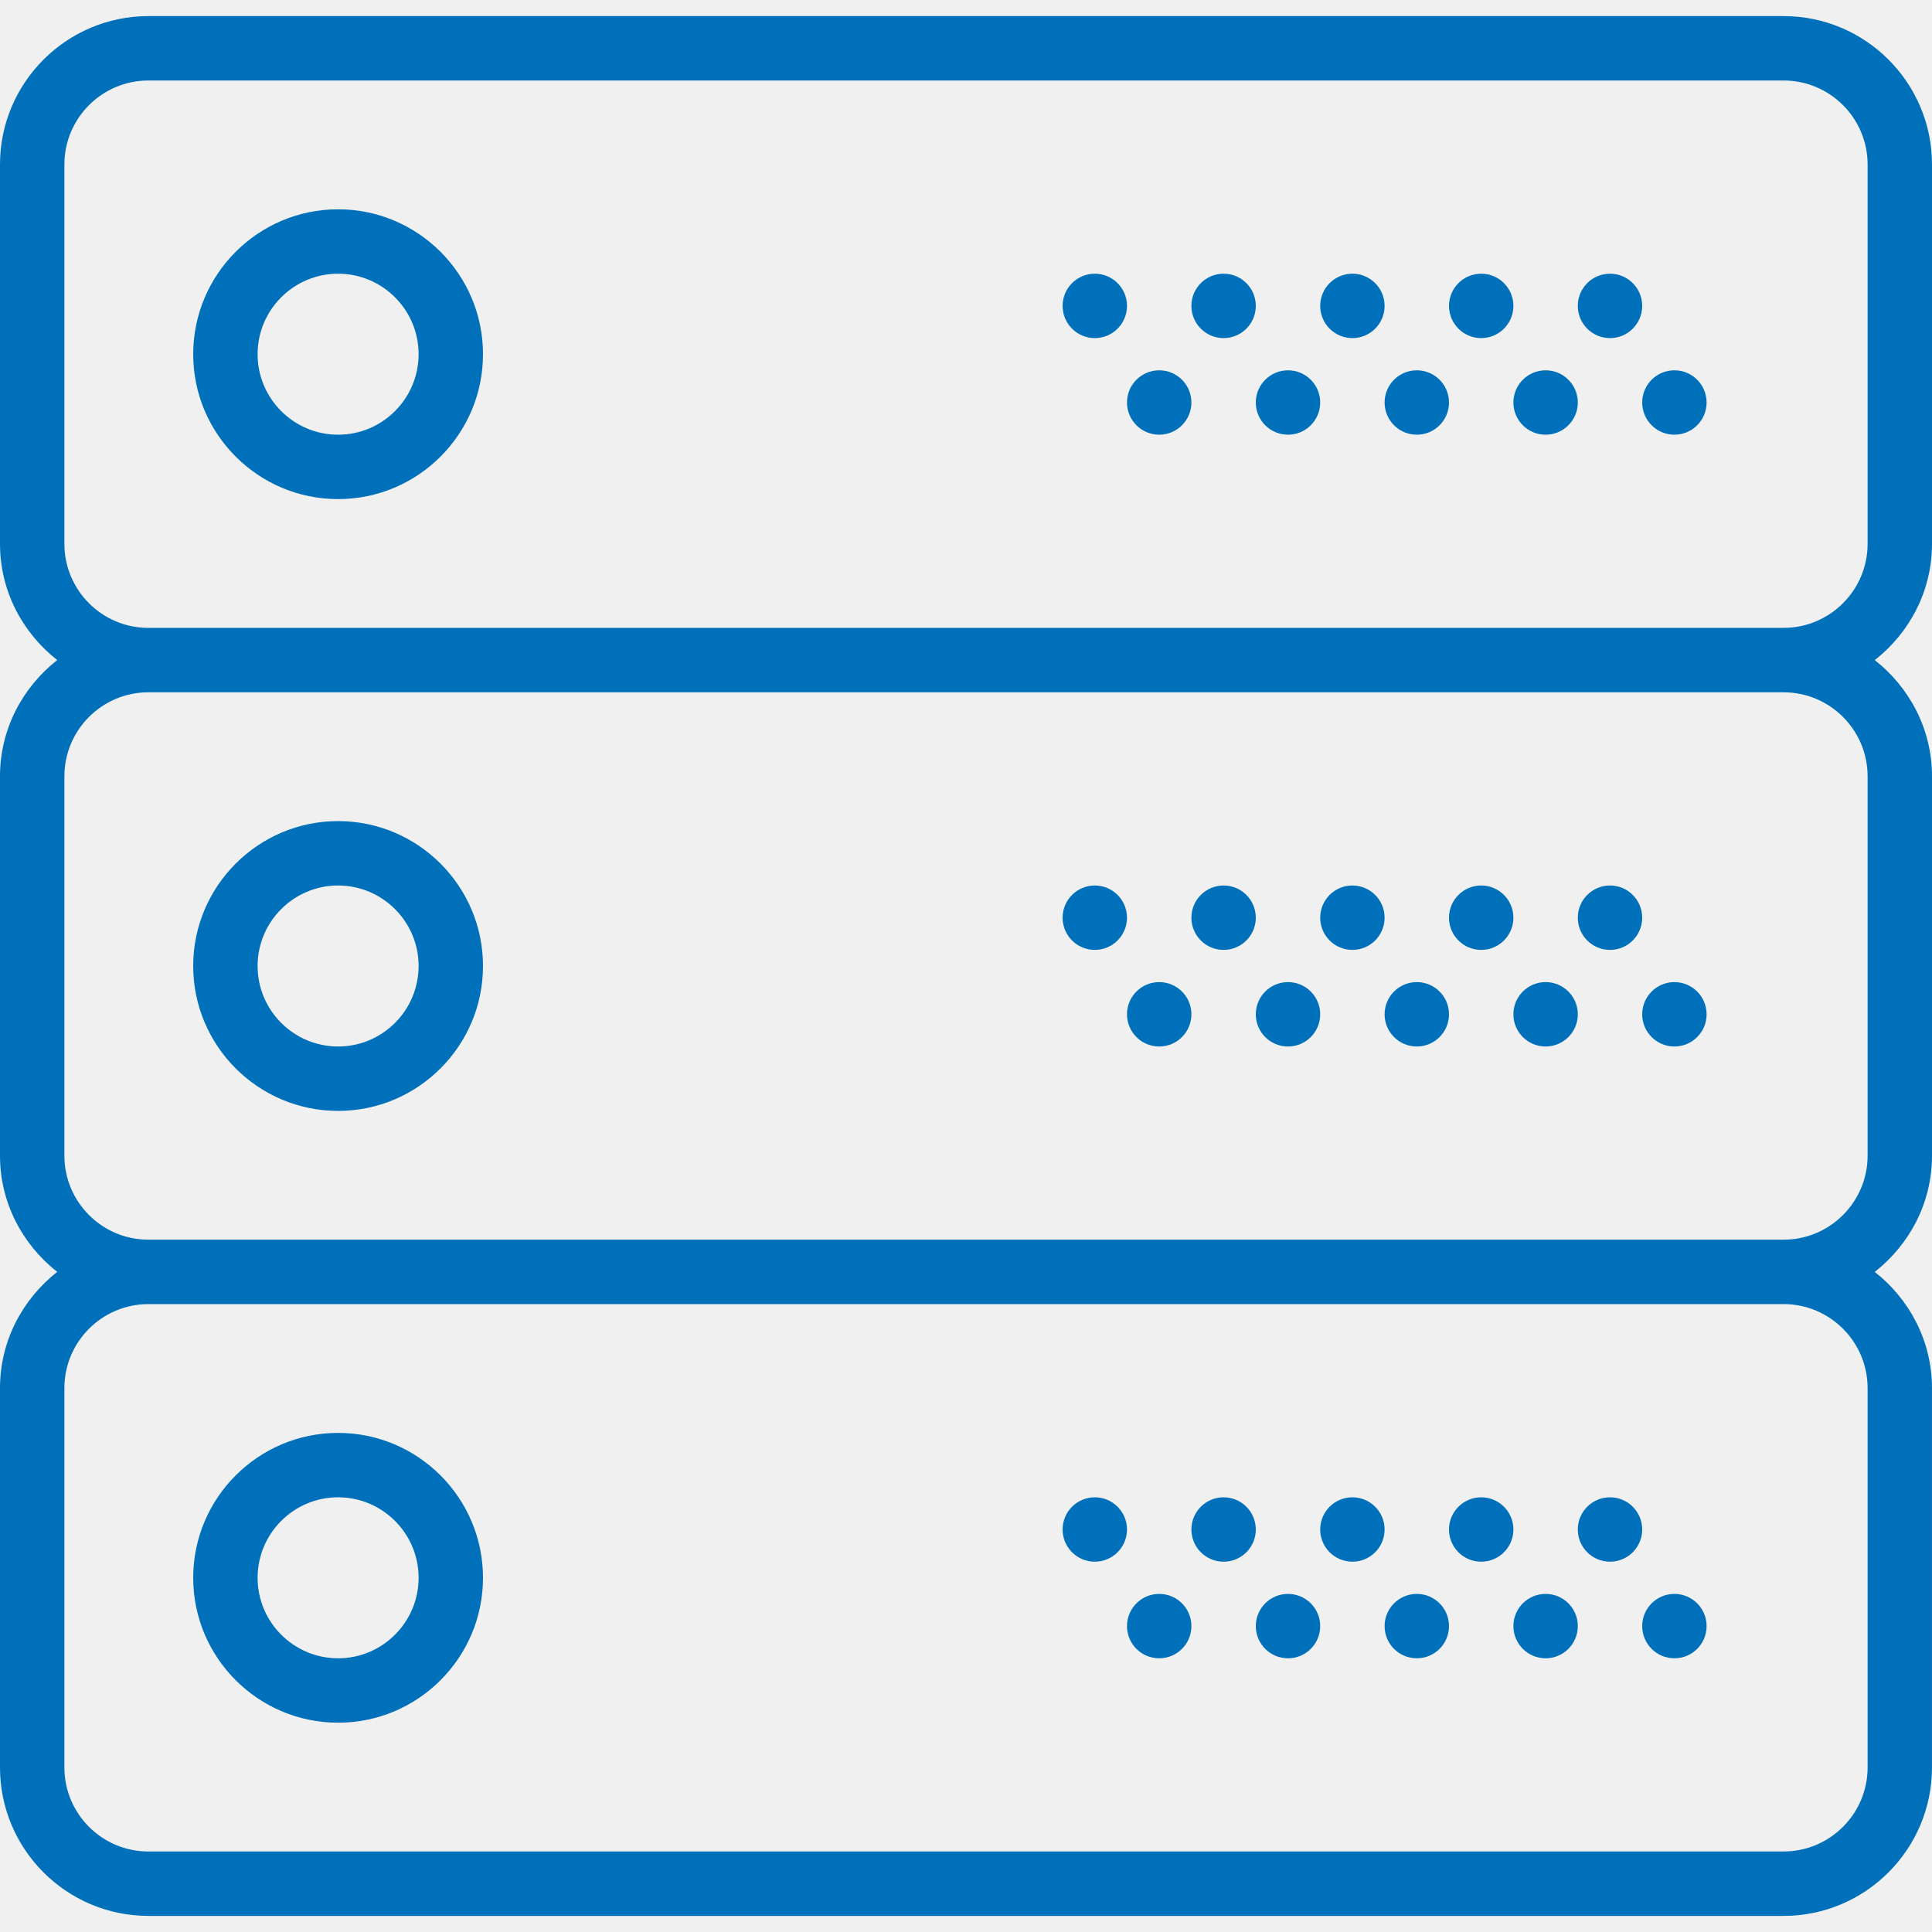
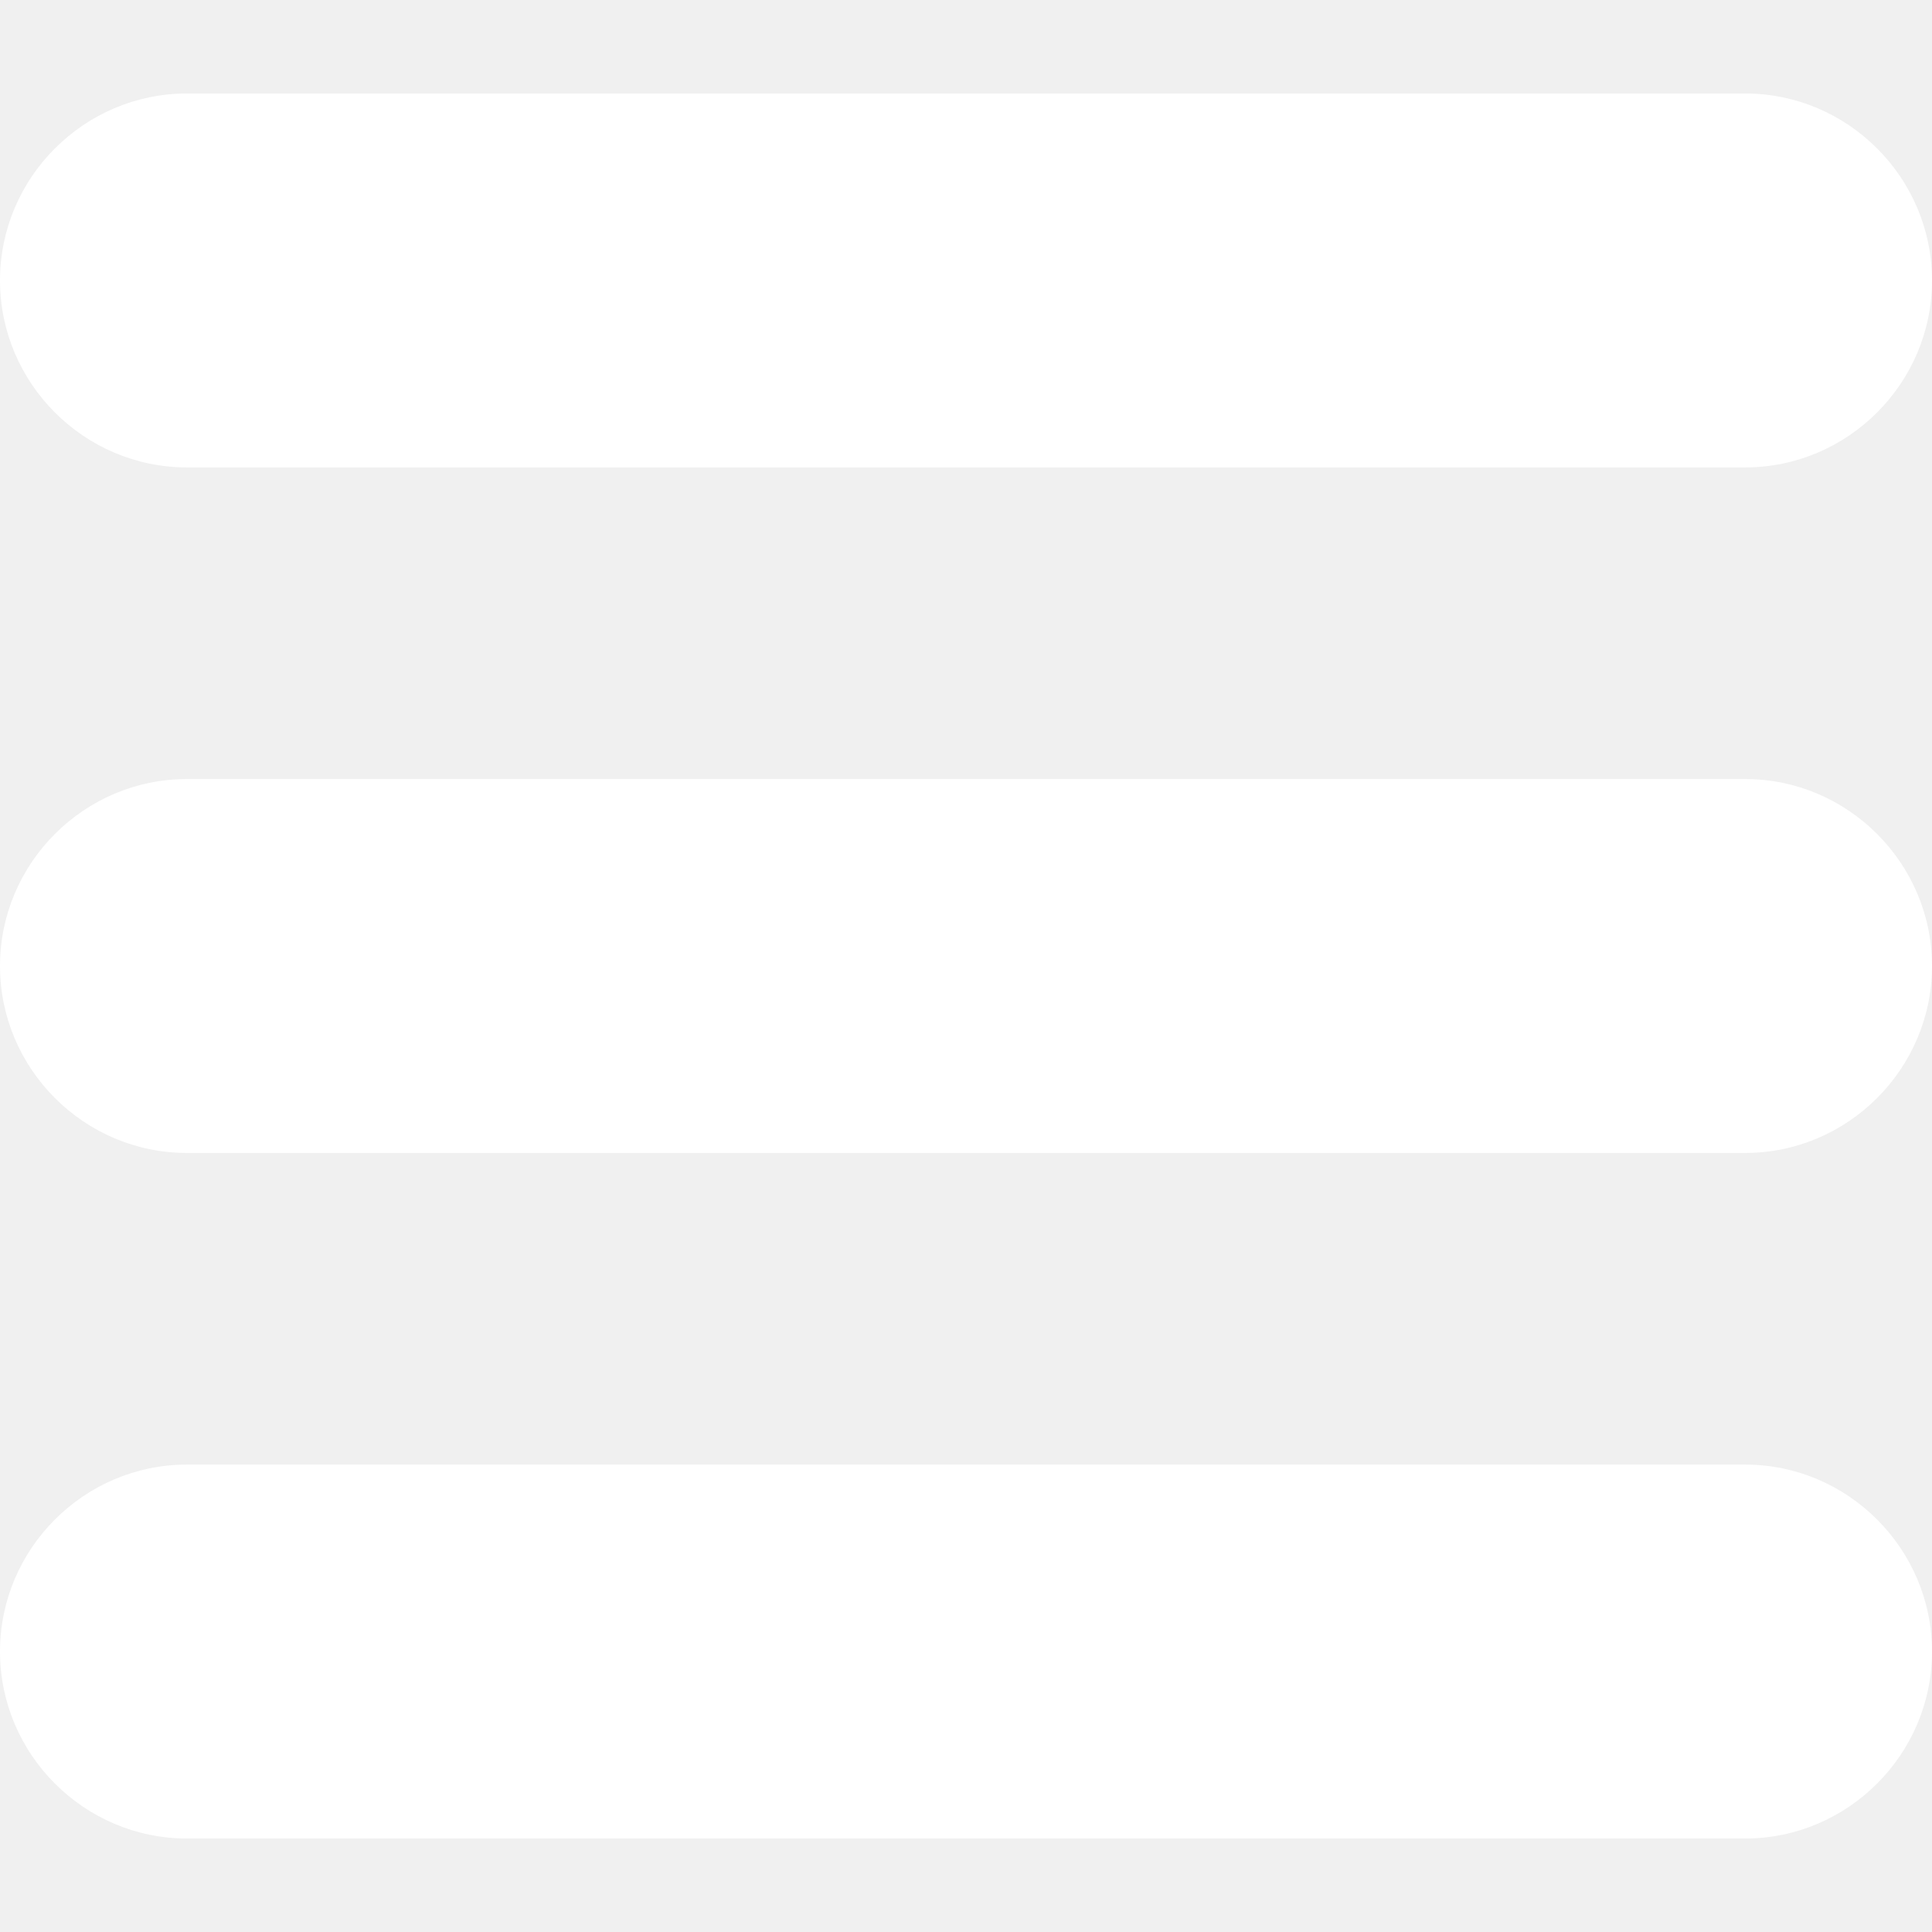
- <svg xmlns="http://www.w3.org/2000/svg" version="1.1" id="Capa_1" x="0px" y="0px" viewBox="0 0 60 60" style="enable-background:new 0 0 60 60;" xml:space="preserve" width="512px" height="512px">
+ <svg xmlns="http://www.w3.org/2000/svg" version="1.1" id="Capa_1" x="0px" y="0px" width="512px" height="512px" viewBox="0 0 124 124" style="enable-background:new 0 0 124 124;" xml:space="preserve">
  <g>
-     <path d="M10.5,6.5C8.019,6.5,6,8.519,6,11s2.019,4.5,4.5,4.5S15,13.481,15,11S12.981,6.5,10.5,6.5z M10.5,13.5   C9.122,13.5,8,12.379,8,11s1.122-2.5,2.5-2.5S13,9.621,13,11S11.878,13.5,10.5,13.5z" fill="#0070ba" />
-     <circle cx="50" cy="9.5" r="1" fill="#0070ba" />
-     <circle cx="46" cy="9.5" r="1" fill="#0070ba" />
-     <circle cx="52" cy="12.5" r="1" fill="#0070ba" />
-     <circle cx="48" cy="12.5" r="1" fill="#0070ba" />
-     <circle cx="42" cy="9.5" r="1" fill="#0070ba" />
-     <circle cx="44" cy="12.5" r="1" fill="#0070ba" />
-     <circle cx="38" cy="9.5" r="1" fill="#0070ba" />
-     <circle cx="40" cy="12.5" r="1" fill="#0070ba" />
-     <circle cx="34" cy="9.5" r="1" fill="#0070ba" />
-     <circle cx="36" cy="12.5" r="1" fill="#0070ba" />
-     <path d="M60,16.892V5.108C60,2.567,57.933,0.5,55.392,0.5H4.608C2.067,0.5,0,2.567,0,5.108v11.783c0,1.469,0.703,2.764,1.777,3.608   C0.703,21.344,0,22.64,0,24.108v11.783c0,1.469,0.703,2.764,1.777,3.608C0.703,40.344,0,41.64,0,43.108v11.783   C0,57.433,2.067,59.5,4.608,59.5h50.783c2.541,0,4.608-2.067,4.608-4.608V43.108c0-1.469-0.703-2.764-1.777-3.608   C59.297,38.656,60,37.36,60,35.892V24.108c0-1.469-0.703-2.764-1.777-3.608C59.297,19.656,60,18.36,60,16.892z M58,43.108v11.783   c0,1.438-1.17,2.608-2.608,2.608H4.608C3.17,57.5,2,56.33,2,54.892V43.108C2,41.67,3.17,40.5,4.608,40.5h50.783   C56.83,40.5,58,41.67,58,43.108z M58,24.108v11.783c0,1.438-1.17,2.608-2.608,2.608H4.608C3.17,38.5,2,37.33,2,35.892V24.108   C2,22.67,3.17,21.5,4.608,21.5h50.783C56.83,21.5,58,22.67,58,24.108z M4.608,19.5C3.17,19.5,2,18.33,2,16.892V5.108   C2,3.67,3.17,2.5,4.608,2.5h50.783C56.83,2.5,58,3.67,58,5.108v11.783c0,1.438-1.17,2.608-2.608,2.608H4.608z" fill="#0070ba" />
-     <path d="M10.5,34.5c2.481,0,4.5-2.019,4.5-4.5s-2.019-4.5-4.5-4.5S6,27.519,6,30S8.019,34.5,10.5,34.5z M10.5,27.5   c1.378,0,2.5,1.121,2.5,2.5s-1.122,2.5-2.5,2.5S8,31.379,8,30S9.122,27.5,10.5,27.5z" fill="#0070ba" />
-     <circle cx="50" cy="28.5" r="1" fill="#0070ba" />
-     <circle cx="46" cy="28.5" r="1" fill="#0070ba" />
-     <circle cx="52" cy="31.5" r="1" fill="#0070ba" />
-     <circle cx="48" cy="31.5" r="1" fill="#0070ba" />
-     <circle cx="42" cy="28.5" r="1" fill="#0070ba" />
-     <circle cx="44" cy="31.5" r="1" fill="#0070ba" />
-     <circle cx="38" cy="28.5" r="1" fill="#0070ba" />
-     <circle cx="40" cy="31.5" r="1" fill="#0070ba" />
-     <circle cx="34" cy="28.5" r="1" fill="#0070ba" />
-     <circle cx="36" cy="31.5" r="1" fill="#0070ba" />
-     <path d="M10.5,53.5c2.481,0,4.5-2.019,4.5-4.5s-2.019-4.5-4.5-4.5S6,46.519,6,49S8.019,53.5,10.5,53.5z M10.5,46.5   c1.378,0,2.5,1.121,2.5,2.5s-1.122,2.5-2.5,2.5S8,50.379,8,49S9.122,46.5,10.5,46.5z" fill="#0070ba" />
-     <circle cx="50" cy="47.5" r="1" fill="#0070ba" />
-     <circle cx="46" cy="47.5" r="1" fill="#0070ba" />
-     <circle cx="52" cy="50.5" r="1" fill="#0070ba" />
-     <circle cx="48" cy="50.5" r="1" fill="#0070ba" />
-     <circle cx="42" cy="47.5" r="1" fill="#0070ba" />
-     <circle cx="44" cy="50.5" r="1" fill="#0070ba" />
-     <circle cx="38" cy="47.5" r="1" fill="#0070ba" />
-     <circle cx="40" cy="50.5" r="1" fill="#0070ba" />
-     <circle cx="34" cy="47.5" r="1" fill="#0070ba" />
-     <circle cx="36" cy="50.5" r="1" fill="#0070ba" />
+     <path d="M112,6H12C5.4,6,0,11.4,0,18s5.4,12,12,12h100c6.6,0,12-5.4,12-12S118.6,6,112,6z" fill="#FFFFFF" />
+     <path d="M112,50H12C5.4,50,0,55.4,0,62c0,6.6,5.4,12,12,12h100c6.6,0,12-5.4,12-12C124,55.4,118.6,50,112,50z" fill="#FFFFFF" />
+     <path d="M112,94H12c-6.6,0-12,5.4-12,12s5.4,12,12,12h100c6.6,0,12-5.4,12-12S118.6,94,112,94z" fill="#FFFFFF" />
  </g>
+   <g>
+ </g>
+   <g>
+ </g>
+   <g>
+ </g>
+   <g>
+ </g>
+   <g>
+ </g>
+   <g>
+ </g>
+   <g>
+ </g>
+   <g>
+ </g>
+   <g>
+ </g>
+   <g>
+ </g>
+   <g>
+ </g>
+   <g>
+ </g>
+   <g>
+ </g>
+   <g>
+ </g>
+   <g>
+ </g>
</svg>
